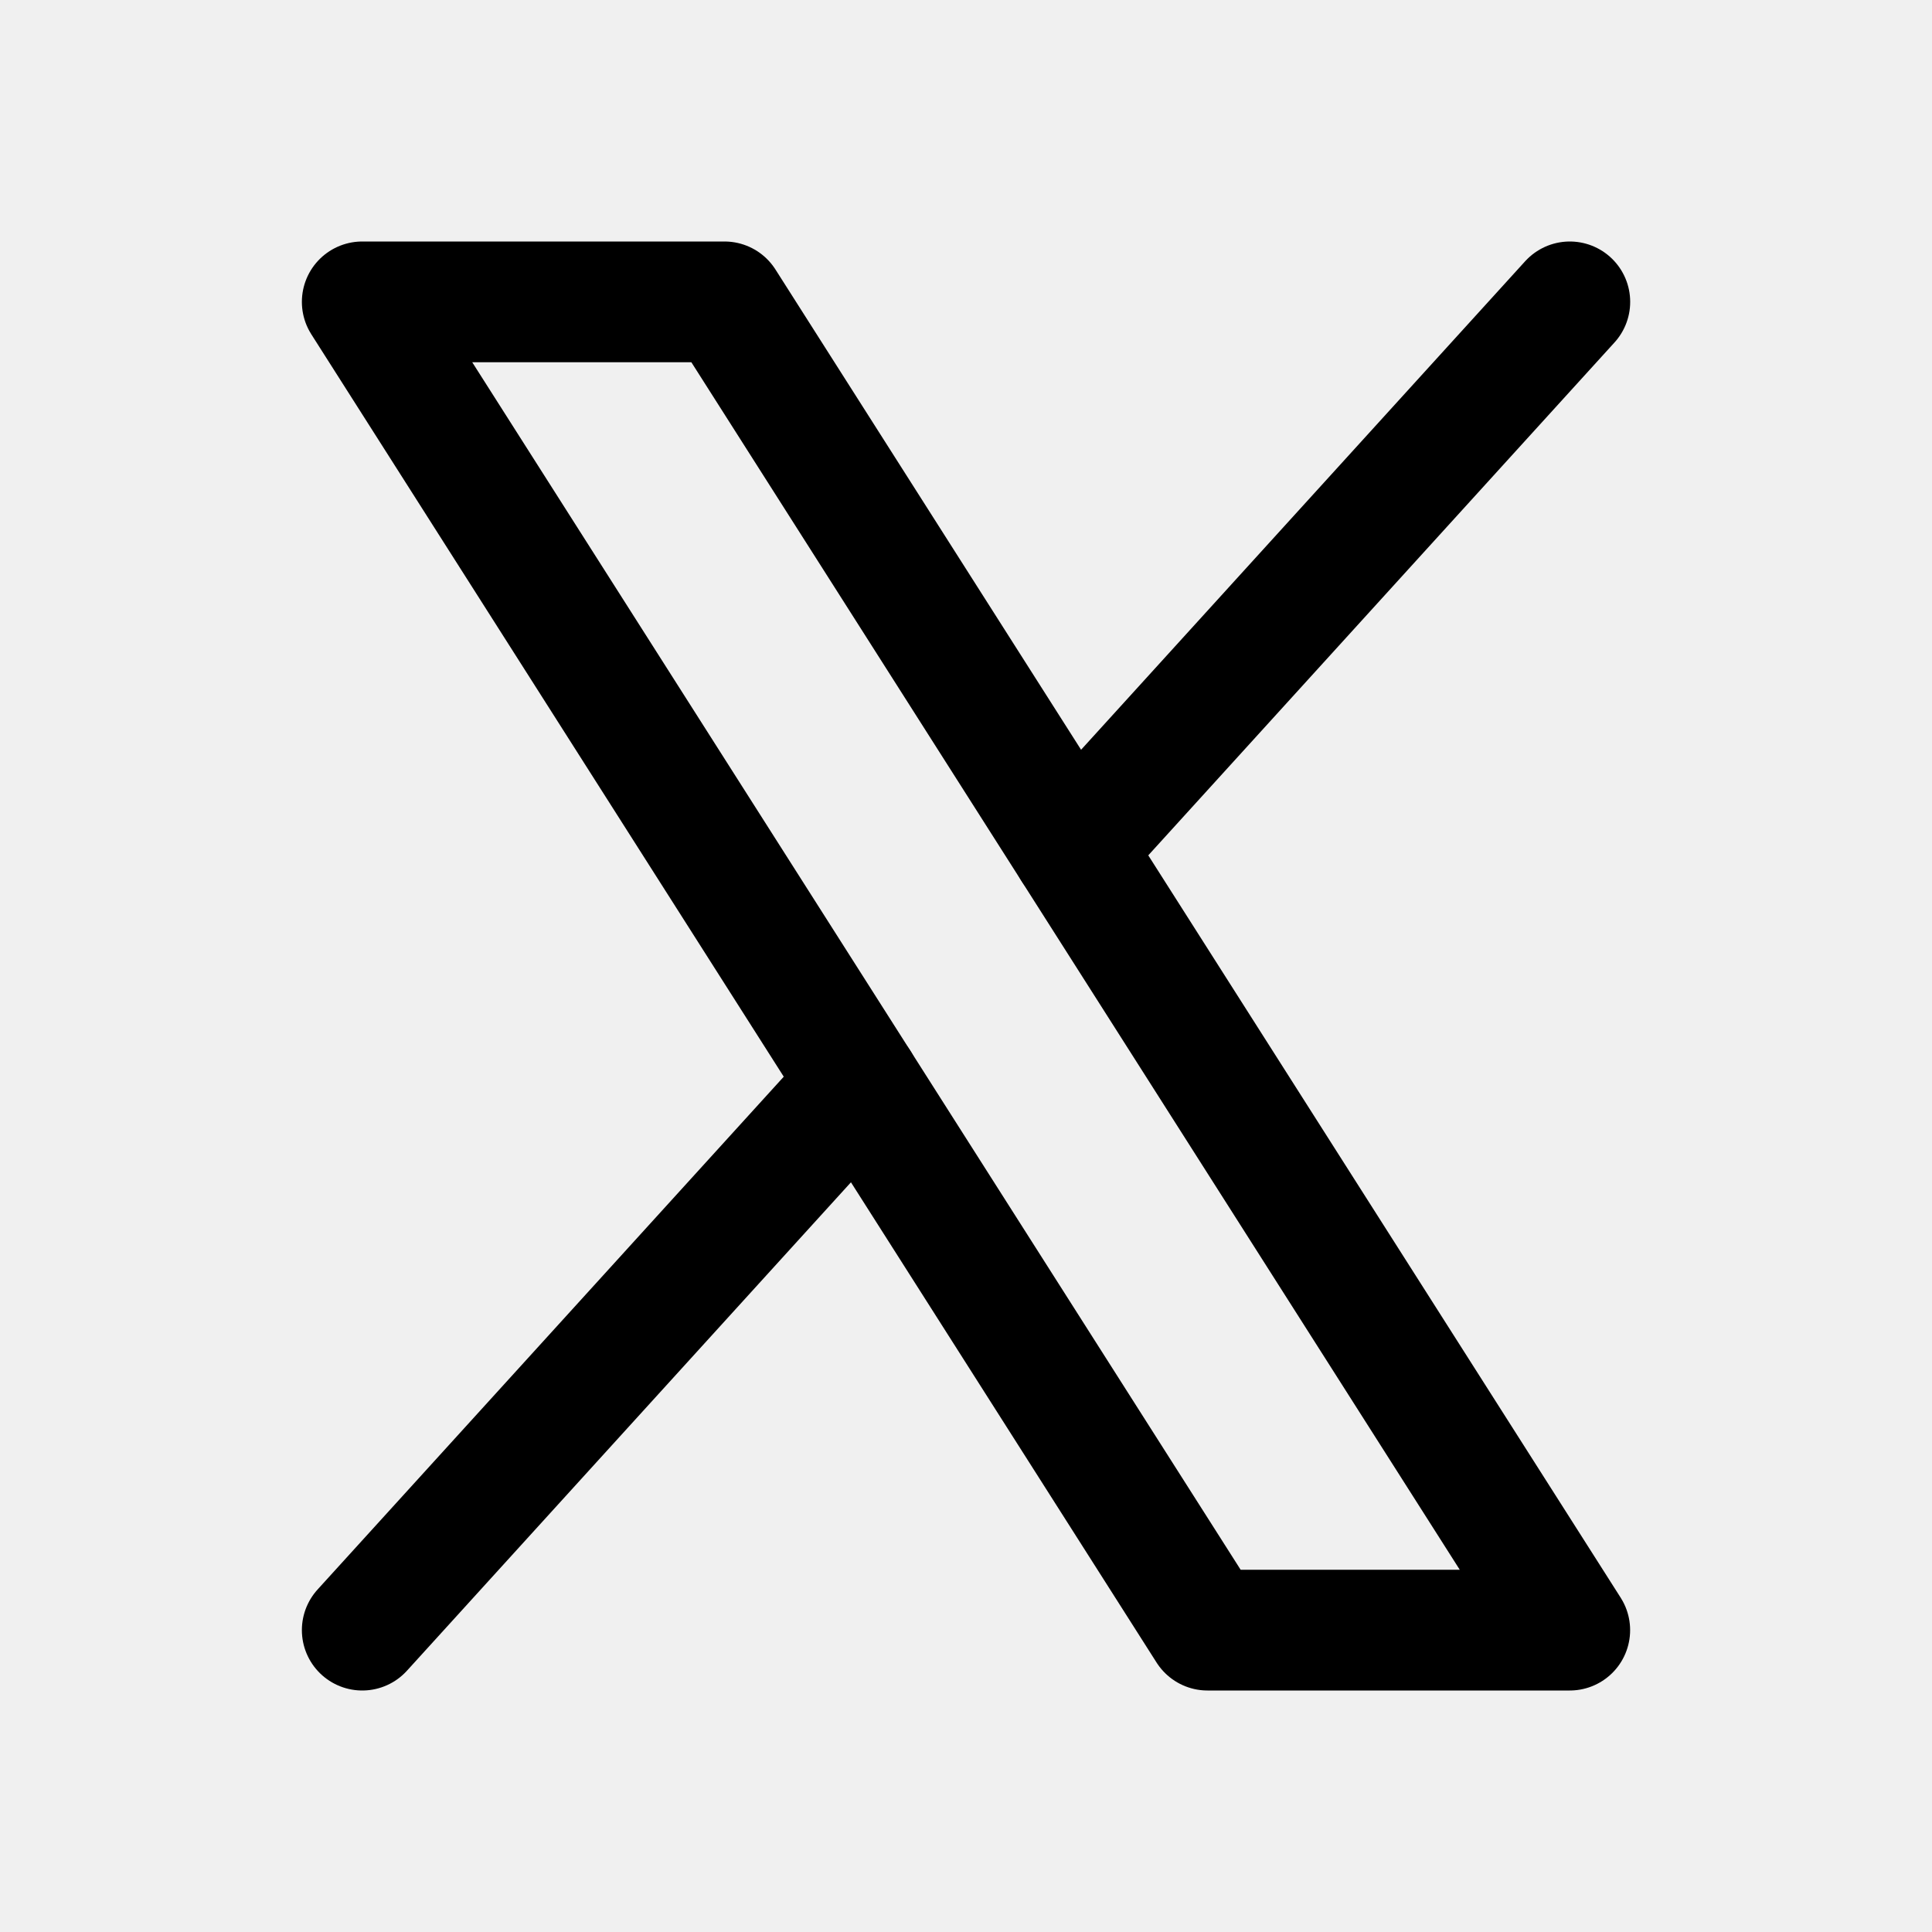
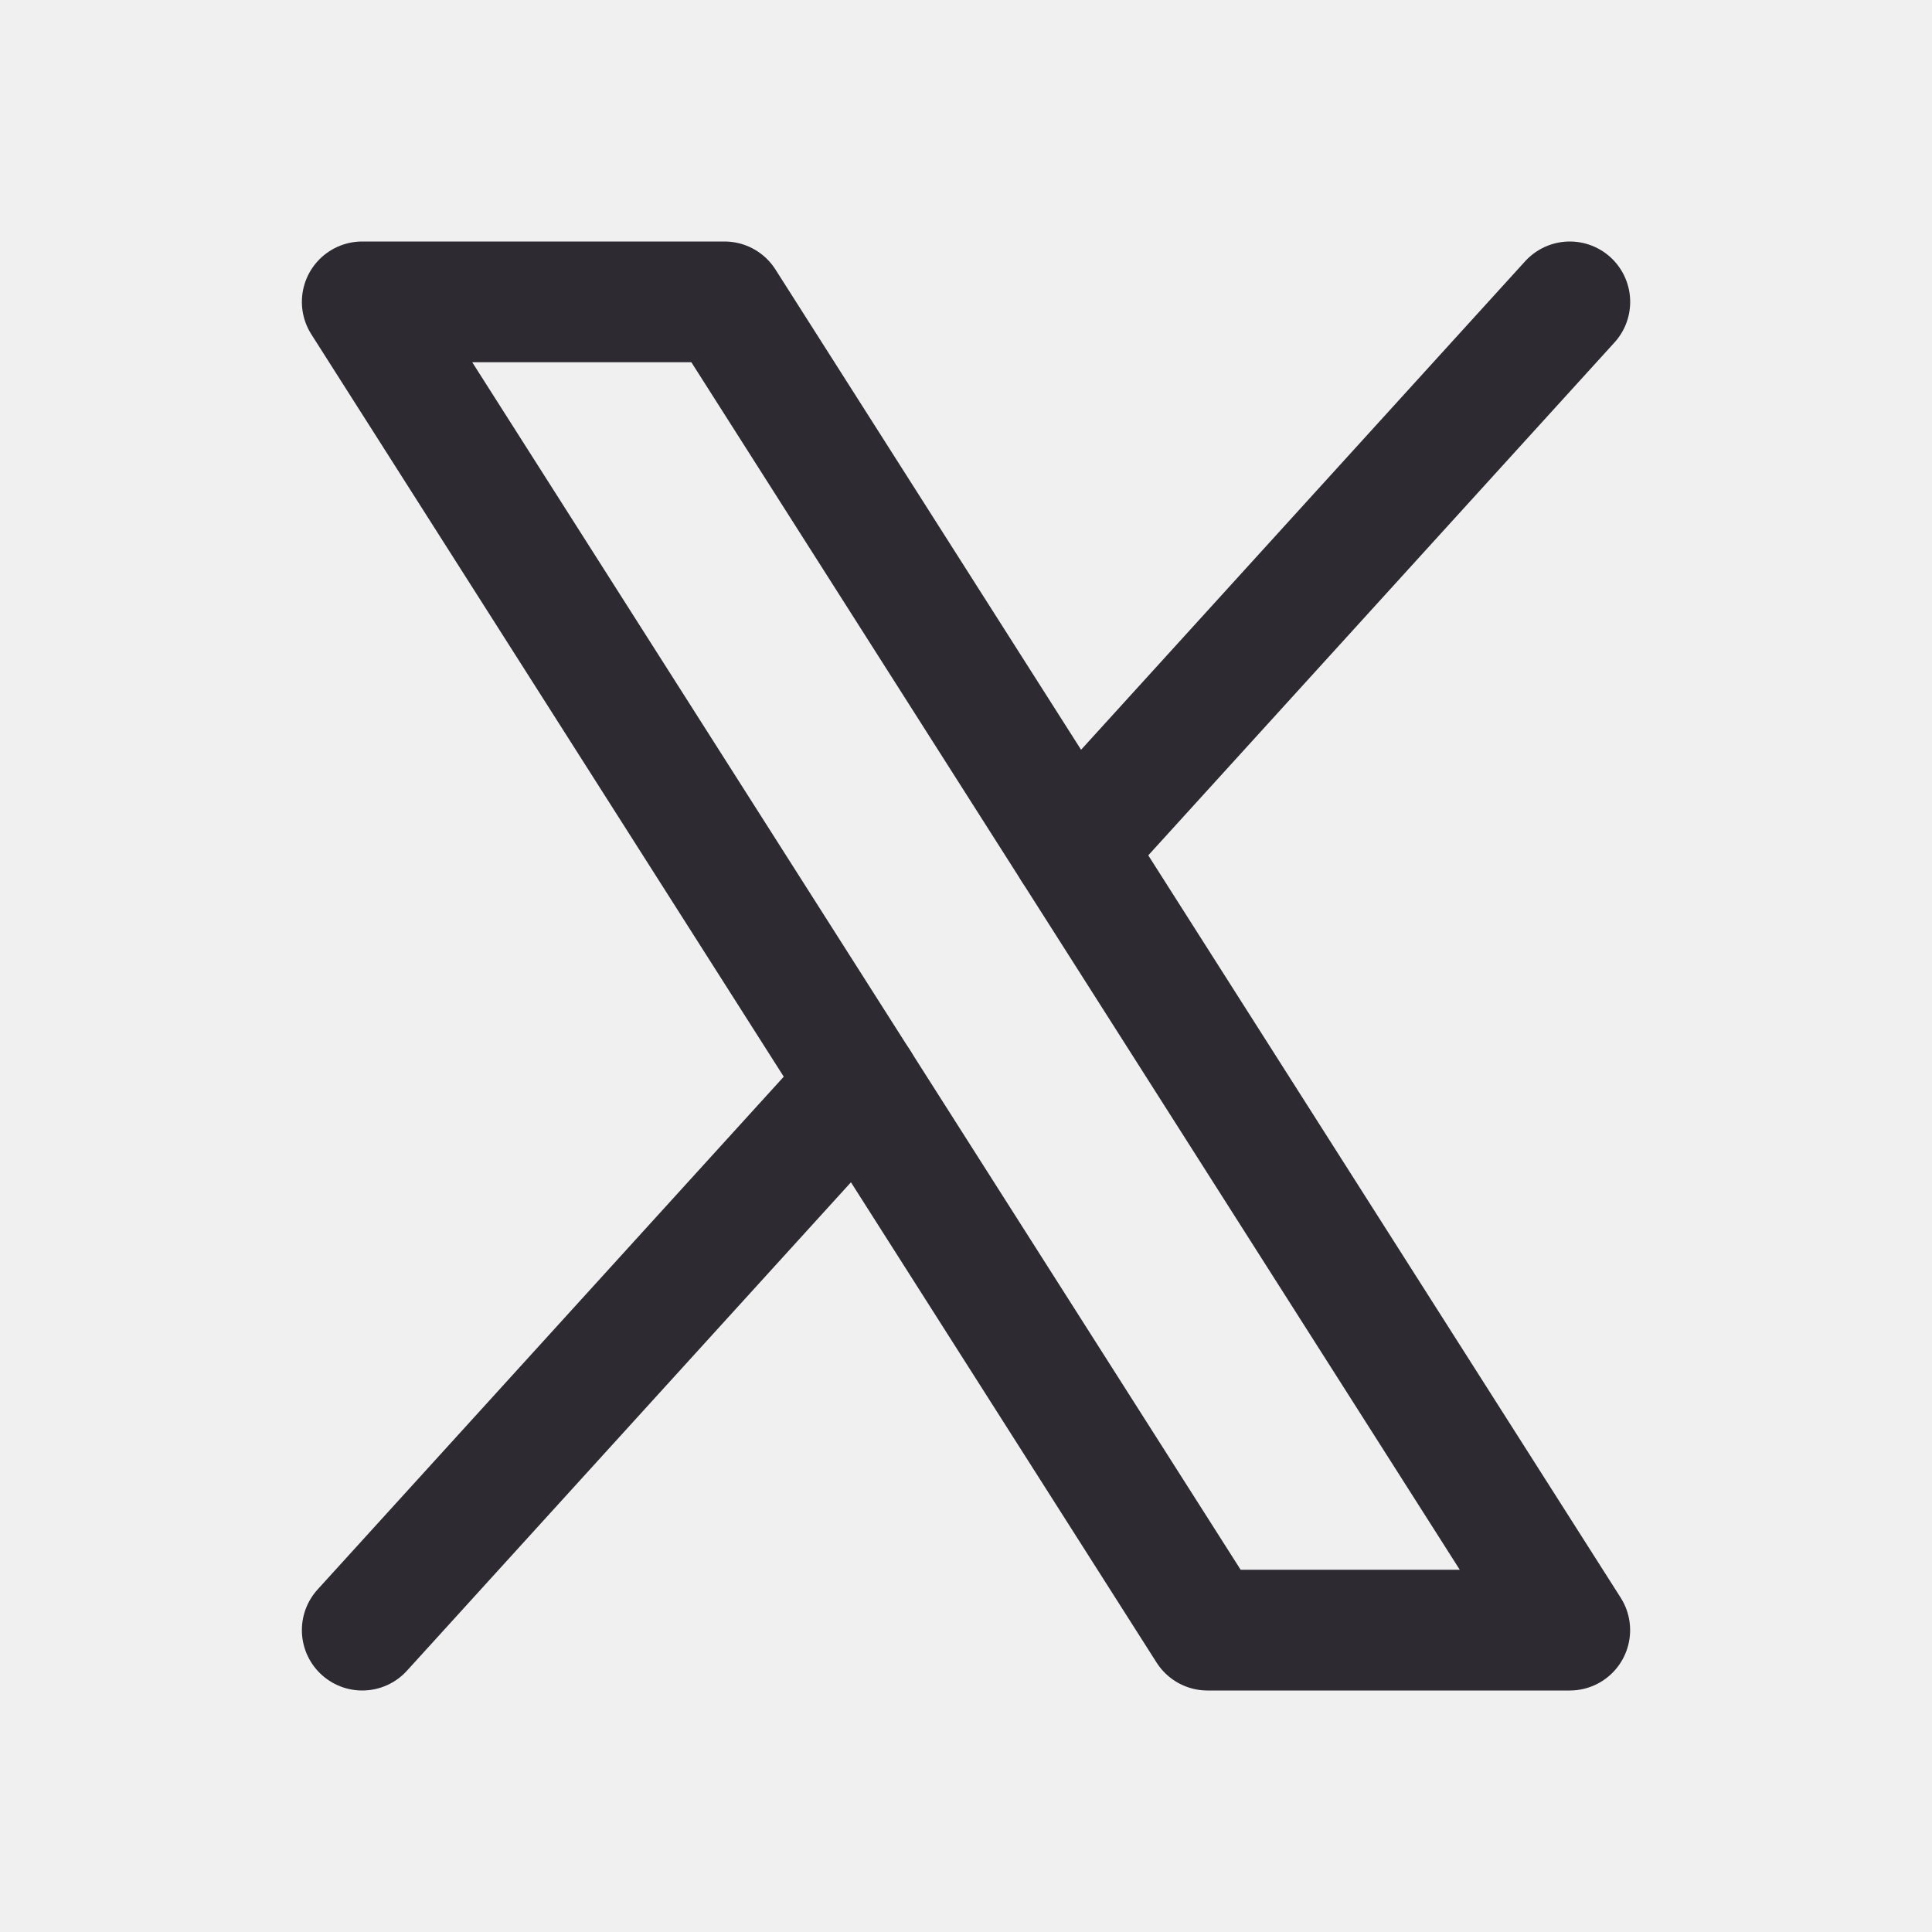
<svg xmlns="http://www.w3.org/2000/svg" width="32" height="32" viewBox="0 0 32 32" fill="none">
  <g clip-path="url(#clip0_222_73)">
-     <path d="M6 5H12L26 27H20L6 5Z" stroke="#000000" stroke-width="2" stroke-linecap="round" stroke-linejoin="round" />
-     <path d="M14.235 17.941L6 27" stroke="#000000" stroke-width="2" stroke-linecap="round" stroke-linejoin="round" />
-     <path d="M26.001 5L17.766 14.059" stroke="#000000" stroke-width="2" stroke-linecap="round" stroke-linejoin="round" />
+     <path d="M6 5H12L26 27H20L6 5Z" stroke="#2D2A32" stroke-width="2" stroke-linecap="round" stroke-linejoin="round" />
+     <path d="M14.235 17.941L6 27" stroke="#2D2A32" stroke-width="2" stroke-linecap="round" stroke-linejoin="round" />
+     <path d="M26.001 5L17.766 14.059" stroke="#2D2A32" stroke-width="2" stroke-linecap="round" stroke-linejoin="round" />
  </g>
  <defs>
    <clipPath id="clip0_222_73">
      <rect width="32" height="32" fill="white" />
    </clipPath>
  </defs>
</svg>
